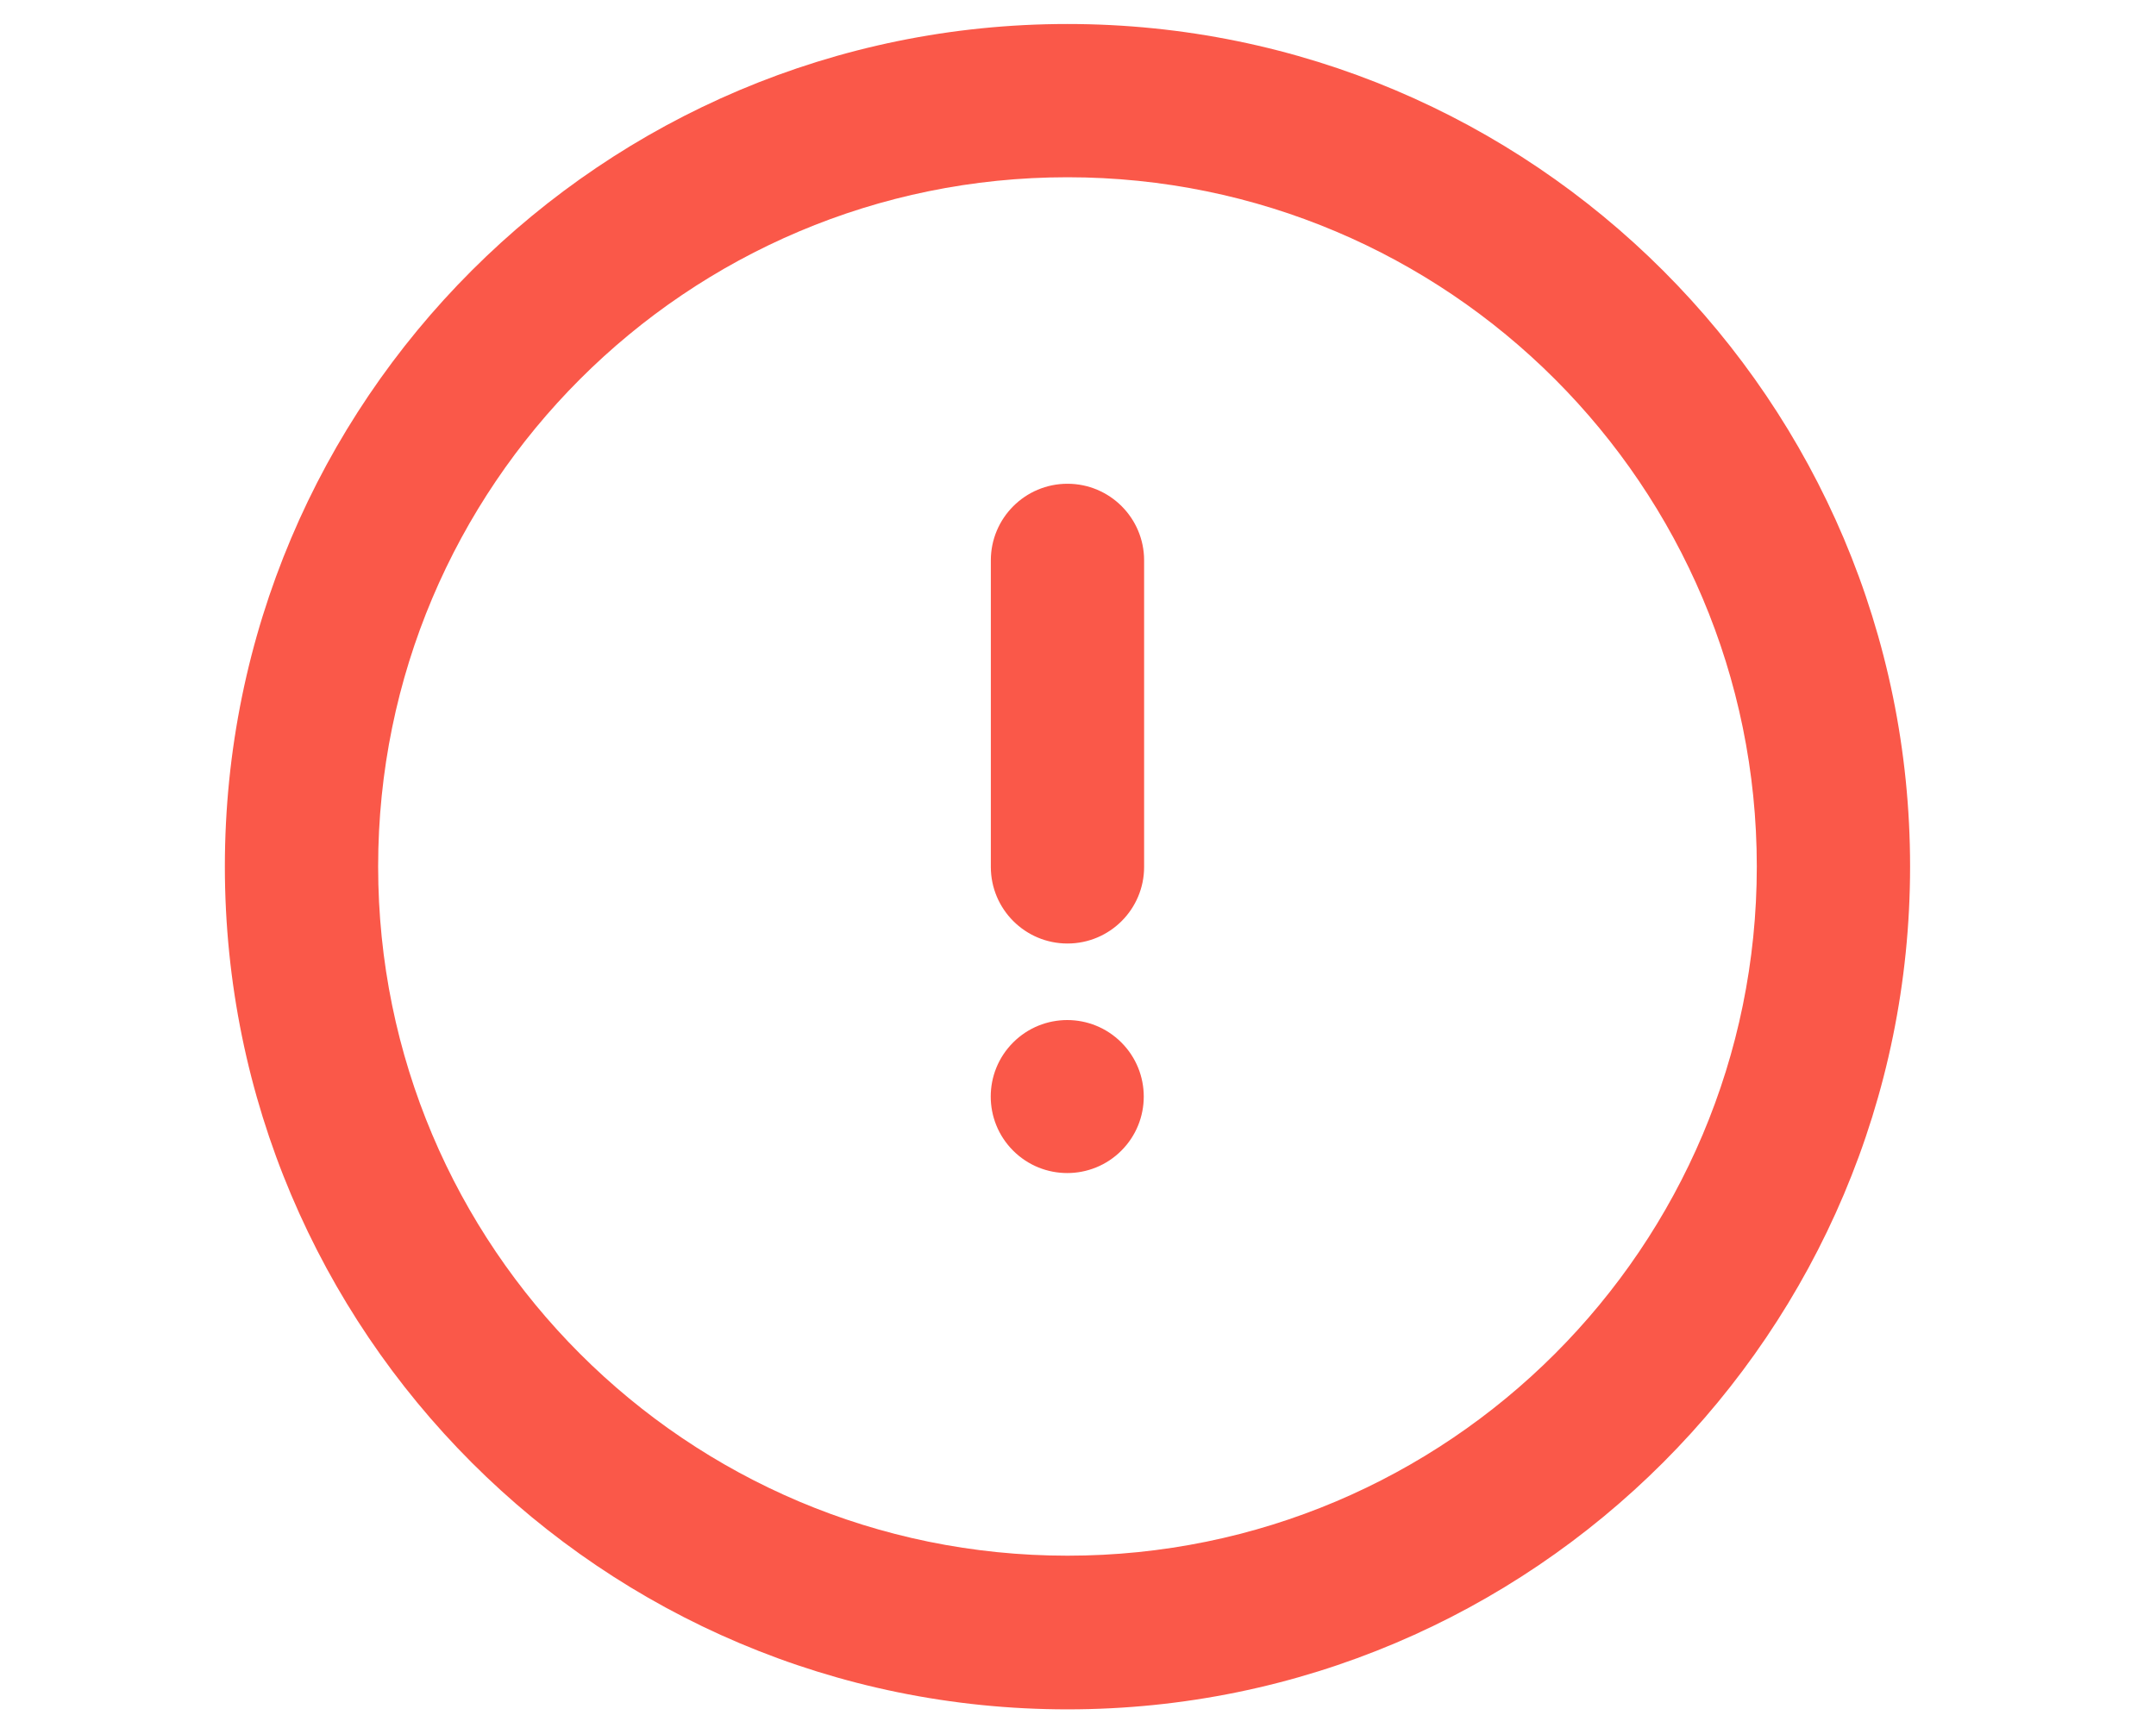
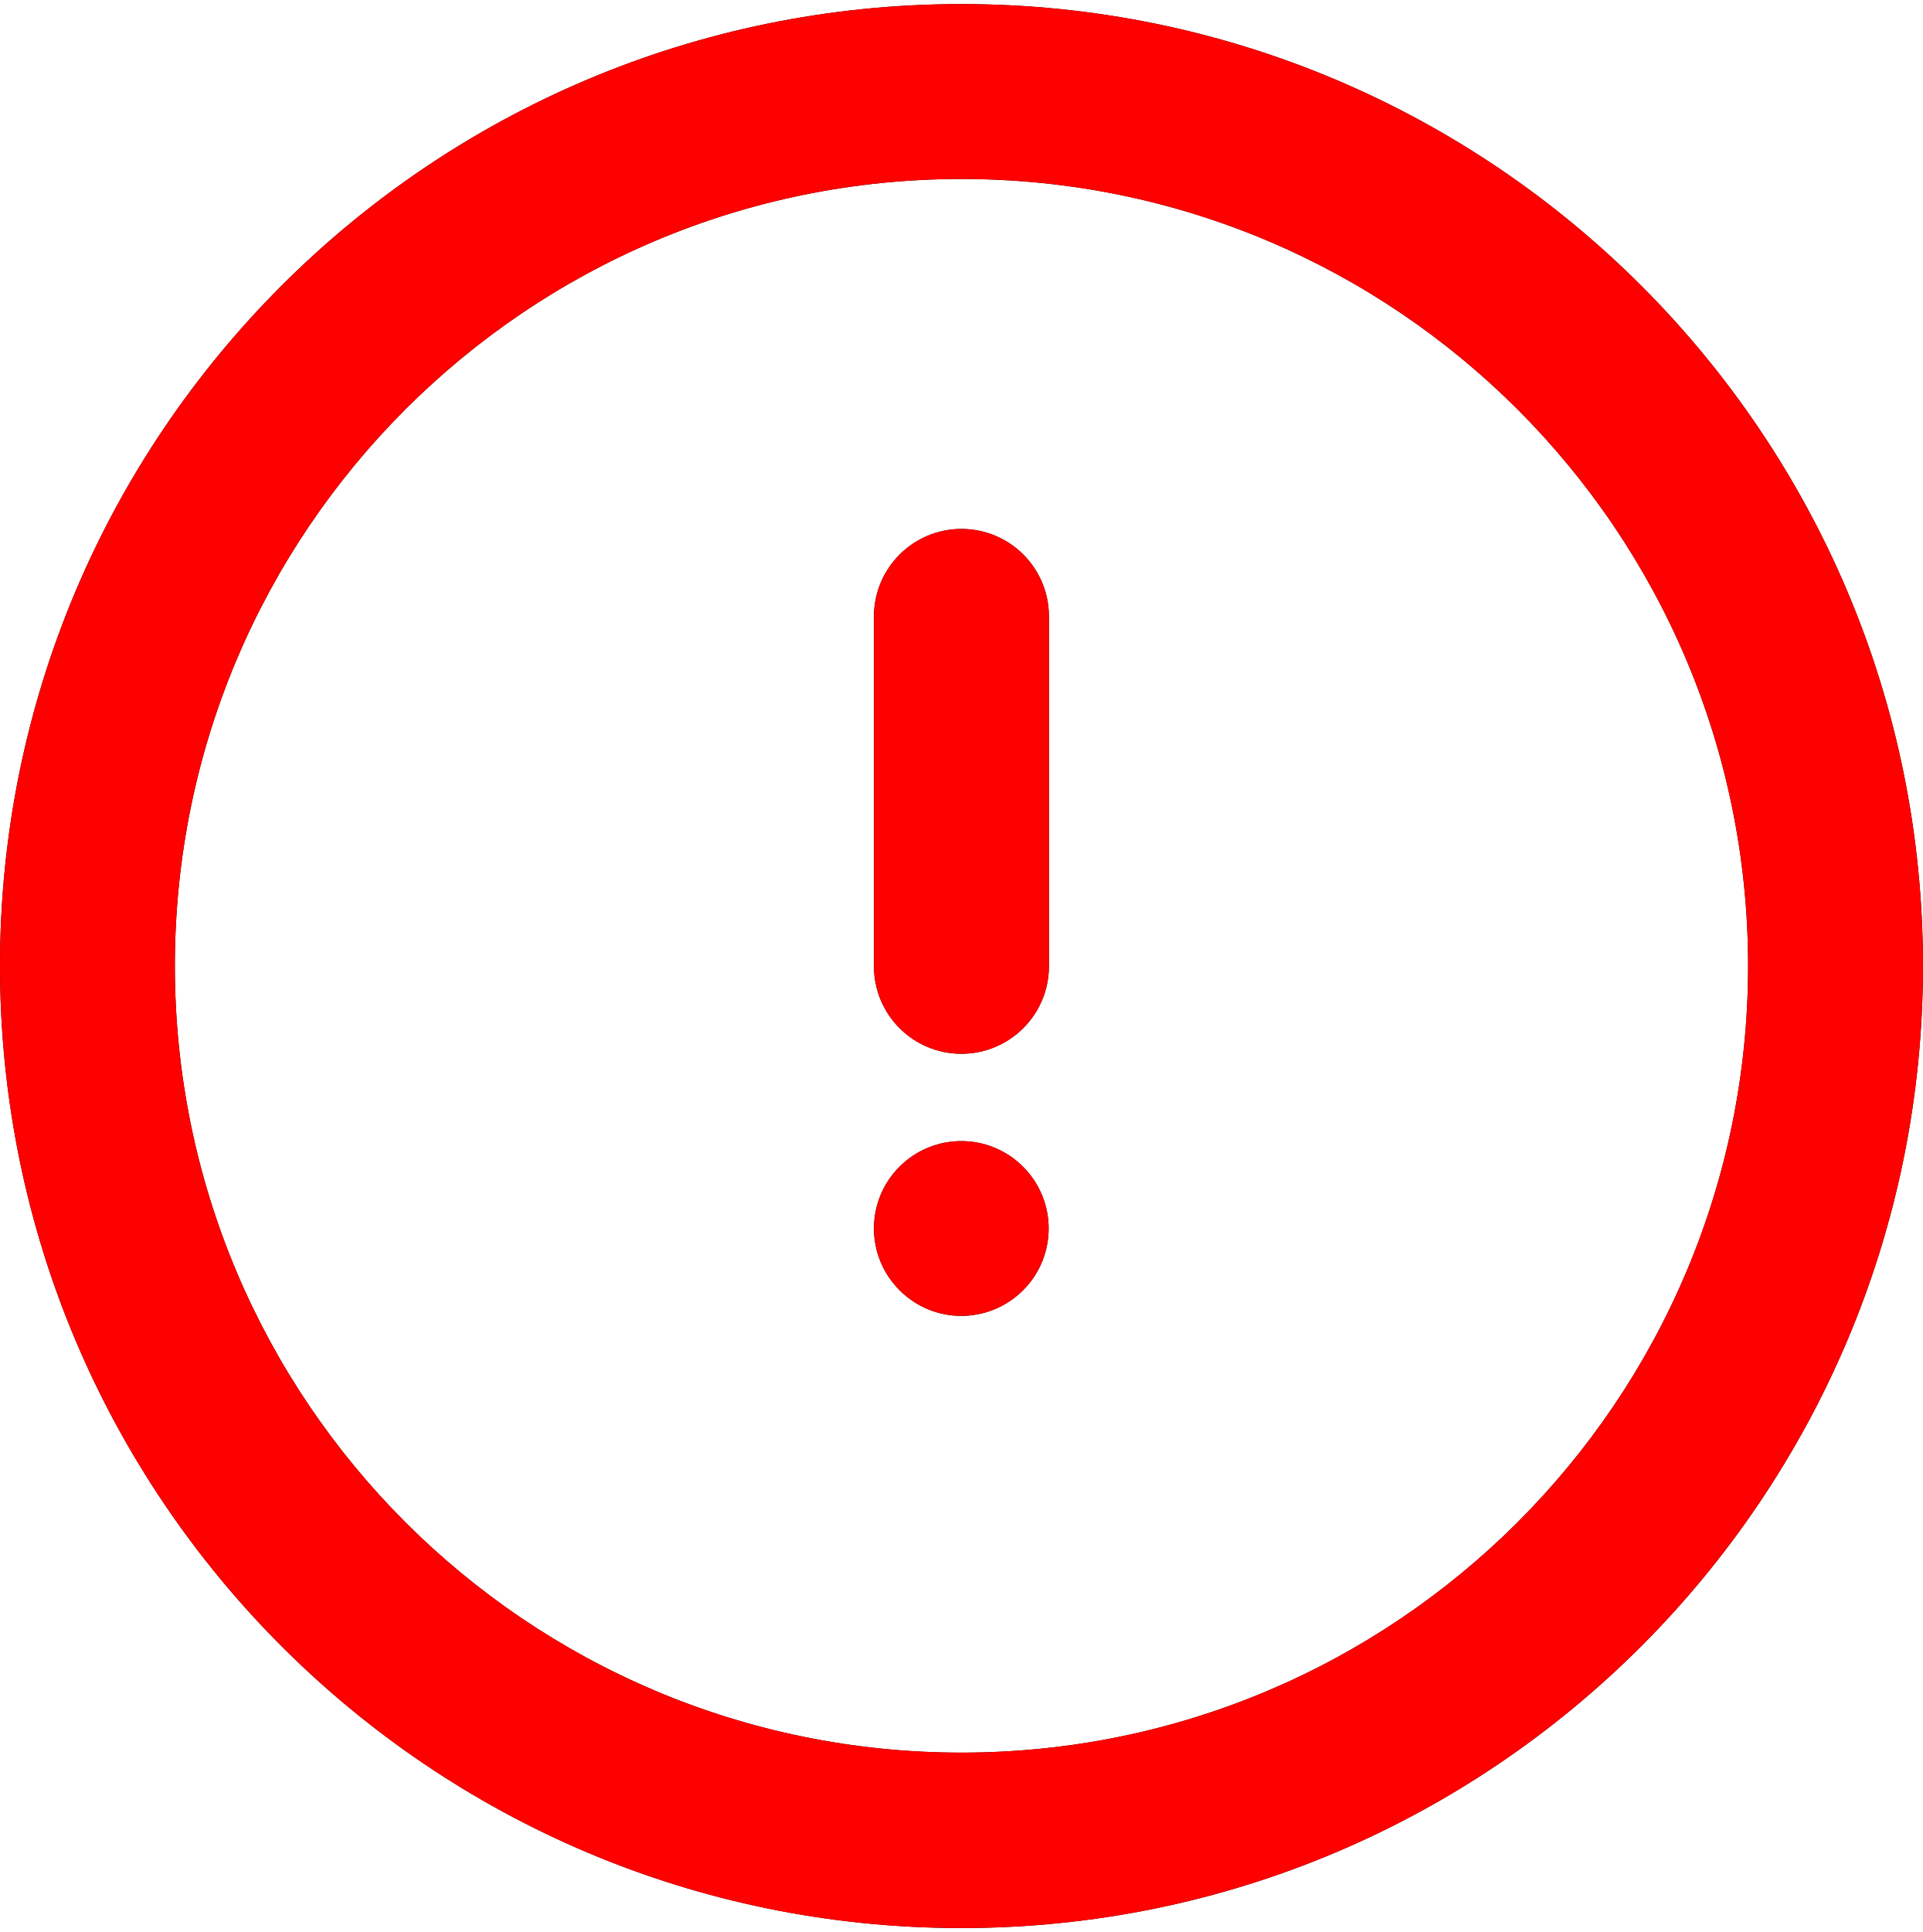
- <svg xmlns="http://www.w3.org/2000/svg" id="Layer_1" data-name="Layer 1" viewBox="0 0 512 411.7">
-   <defs>
-     <style>.cls-1{fill:none;}.cls-2{clip-path:url(#clip-path);}.cls-3{clip-path:url(#clip-path-2);}.cls-4{clip-path:url(#clip-path-3);}.cls-5{clip-path:url(#clip-path-4);}.cls-6{isolation:isolate;}.cls-7{clip-path:url(#clip-path-5);}.cls-8{clip-path:url(#clip-path-6);}.cls-9{fill:#fa5849;}</style>
-     <clipPath id="clip-path">
-       <path class="cls-1" d="M-306.4,224.9v74.3h99c-14.4,43.3-53.3,74.3-99,74.3-57.9,0-104.9-50-104.9-111.5s47.1-111.5,104.9-111.5a100.3,100.3,0,0,1,68,26.9l46-56c-31.5-29.1-71.9-45.2-113.9-45.2-96.4,0-174.9,83.4-174.9,185.8s78.5,185.8,174.9,185.8S-131.4,364.4-131.4,262V224.8Z" />
+ <svg xmlns="http://www.w3.org/2000/svg" xmlns:xlink="http://www.w3.org/1999/xlink" version="1.1" id="Layer_1" x="0px" y="0px" viewBox="0 0 1464.8 1471.3" style="enable-background:new 0 0 1464.8 1471.3;" xml:space="preserve">
+   <style type="text/css">
+ 	.st0{clip-path:url(#SVGID_2_);}
+ 	.st1{clip-path:url(#SVGID_4_);}
+ 	.st2{clip-path:url(#SVGID_6_);}
+ 	.st3{clip-path:url(#SVGID_8_);}
+ 	.st4{clip-path:url(#SVGID_10_);}
+ 	.st5{fill:#FF0000;}
+ </style>
+   <g>
+     <defs>
+       <path id="SVGID_1_" d="M732.4,402.8c36.8,0,66.6,29.8,66.6,66.6v0v266.5c0,36.8-29.9,66.6-66.7,66.6c-36.8,0-66.5-29.8-66.6-66.6    V469.4C665.8,432.6,695.6,402.8,732.4,402.8z M685.2,888.5c26-26,68.1-26,94.1,0c26,26,26,68.1,0,94.1c-26,26-68.1,26-94,0    C659.2,956.6,659.2,914.5,685.2,888.5C685.2,888.5,685.2,888.5,685.2,888.5z M732.4,136.3c-330.9,0-599.2,268.3-599.2,599.2    s268.3,599.2,599.2,599.2s599.2-268.3,599.2-599.2C1331.5,404.6,1063.3,136.3,732.4,136.3z M732.4,3.1    c404.4,0,732.4,327.9,732.4,732.4s-327.9,732.8-732.4,732.8S0,1140.3,0,735.5S327.9,3.1,732.4,3.1z" />
+     </defs>
+     <clipPath id="SVGID_2_">
+       <use xlink:href="#SVGID_1_" style="overflow:visible;" />
    </clipPath>
-     <clipPath id="clip-path-2">
-       <path class="cls-1" d="M-592.6,285.6c33.4,2.6,66.6,5.4,94,13.9-27.2-4.4-60.2-11.1-94-12-14,27.2-42.1,40.5-80.9,43.3,4.2,8.9,12.2,12.3,14.1,26.8,2.9,21.5-4.6,53,2.8,67.3,3.5,6.9,9.3,7,13.2,12.9-9.5,11.1-33.1-1.3-35.7-12.9-4.6-20,7-51-5.6-64.6.9,21.8-5.2,52.4.9,71.9,2.4,7.7,9.4,10.6,7.5,17.5-44.2,4.4-25.7-56.4-32.9-92.2-6.7.5-3.7,9.8-3.8,13.8-.2,35,7.3,83.1-31,78.4-1.1-7.3,5.2-9.9,7.5-16.6,7-19.7-1.3-49.1,1.9-72.9-14.6,10.9,1.5,48.8-7.5,68.3-5.2,11.2-22,16.1-34.8,11.1,1.7-8.3,10.4-7,14.1-14.7,5.2-10.9,0-26.4,1.9-42.4-27.1,5.3-48.1-.7-58.3-17.5-4.6-7.5-5.7-16.4-11.3-23s-14.4-7.6-16.9-16.6c33.5-8,34.8,34,64.9,35,9.2.3,14-2.6,22.6-4.6,2.4-10.6,7.5-18.5,15.1-24-37.5-5.1-68.4-16.6-82.8-44.3a523.85,523.85,0,0,0-94.1,12.9c26.2-9.4,58.5-12.7,93.1-13.8-2-12.1-19.9-8.8-31-8.3-20.6.9-46.6,3.4-63,6.5,23.8-8.4,57.2-7.3,89.4-7.4-9.8-30.5-6.5-78.8,15-96.8-6.1-15.1-4.2-39.9,3.8-51.7,24,1.1,38.5,11.4,53.6,21.2,18.7-5.2,38.3-7.8,63.9-6.4,10.8.6,22,5.3,30.1,4.6s16.7-9.5,24.5-12.9c10.1-4.4,18.6-6,30.1-6.5,5.5,12.4,9.1,32.9,3.8,48,21.9,18.4,29.3,63.1,18.8,99.6,31.1,2.3,68.2-1.1,92.2,8.3-22.4-2.8-52.9-8.4-81.8-6.5C-585,278.6-593,278.1-592.6,285.6Z" />
-     </clipPath>
-     <clipPath id="clip-path-3">
-       <path class="cls-1" d="M253.5,114.9a18.2,18.2,0,0,1,18.2,18.2v72.8a18.2,18.2,0,0,1-36.4,0V133.1A18.2,18.2,0,0,1,253.5,114.9ZM240.6,247.6a18.17,18.17,0,1,1,0,25.7A18.17,18.17,0,0,1,240.6,247.6ZM253.5,42.1A163.7,163.7,0,1,0,417.2,205.8,163.71,163.71,0,0,0,253.5,42.1Zm0-36.4C364,5.7,453.6,95.3,453.6,205.8S364,406,253.5,406,53.4,316.4,53.4,205.8,143,5.7,253.5,5.7Z" />
-     </clipPath>
-     <clipPath id="clip-path-4">
-       <rect class="cls-1" x="-28009.9" y="-9814.1" width="36436.2" height="21532.8" />
-     </clipPath>
-     <clipPath id="clip-path-5">
-       <rect class="cls-1" x="-75.4" y="-123.1" width="657.9" height="657.9" />
-     </clipPath>
-     <clipPath id="clip-path-6">
-       <rect class="cls-1" x="51.1" y="3.4" width="404.8" height="404.8" />
-     </clipPath>
-   </defs>
-   <g class="cls-4">
-     <g class="cls-5">
-       <g class="cls-6">
-         <g class="cls-7">
-           <g class="cls-8">
-             <rect x="-73.1" y="-120.8" width="653.2" height="653.2" />
-           </g>
-           <g class="cls-8">
-             <rect class="cls-9" x="-91.3" y="-139" width="689.6" height="689.6" />
+     <g class="st0">
+       <g>
+         <defs>
+           <rect id="SVGID_3_" x="-102715.6" y="-35938.7" width="133361.6" height="78813" />
+         </defs>
+         <clipPath id="SVGID_4_">
+           <use xlink:href="#SVGID_3_" style="overflow:visible;" />
+         </clipPath>
+         <g class="st1">
+           <g>
+             <g>
+               <defs>
+                 <rect id="SVGID_5_" x="-471.4" y="-468.3" width="2408" height="2408" />
+               </defs>
+               <clipPath id="SVGID_6_">
+                 <use xlink:href="#SVGID_5_" style="overflow:visible;" />
+               </clipPath>
+               <g class="st2">
+                 <g>
+                   <defs>
+                     <rect id="SVGID_7_" x="-8.4" y="-5.3" width="1481.6" height="1481.6" />
+                   </defs>
+                   <clipPath id="SVGID_8_">
+                     <use xlink:href="#SVGID_7_" style="overflow:visible;" />
+                   </clipPath>
+                   <g class="st3">
+                     <rect x="-463" y="-459.9" width="2390.8" height="2390.8" />
+                   </g>
+                 </g>
+                 <g>
+                   <defs>
+                     <rect id="SVGID_9_" x="-8.4" y="-5.3" width="1481.6" height="1481.6" />
+                   </defs>
+                   <clipPath id="SVGID_10_">
+                     <use xlink:href="#SVGID_9_" style="overflow:visible;" />
+                   </clipPath>
+                   <g class="st4">
+                     <rect x="-529.6" y="-526.5" class="st5" width="2524" height="2524" />
+                   </g>
+                 </g>
+               </g>
+             </g>
          </g>
        </g>
      </g>
    </g>
  </g>
</svg>
